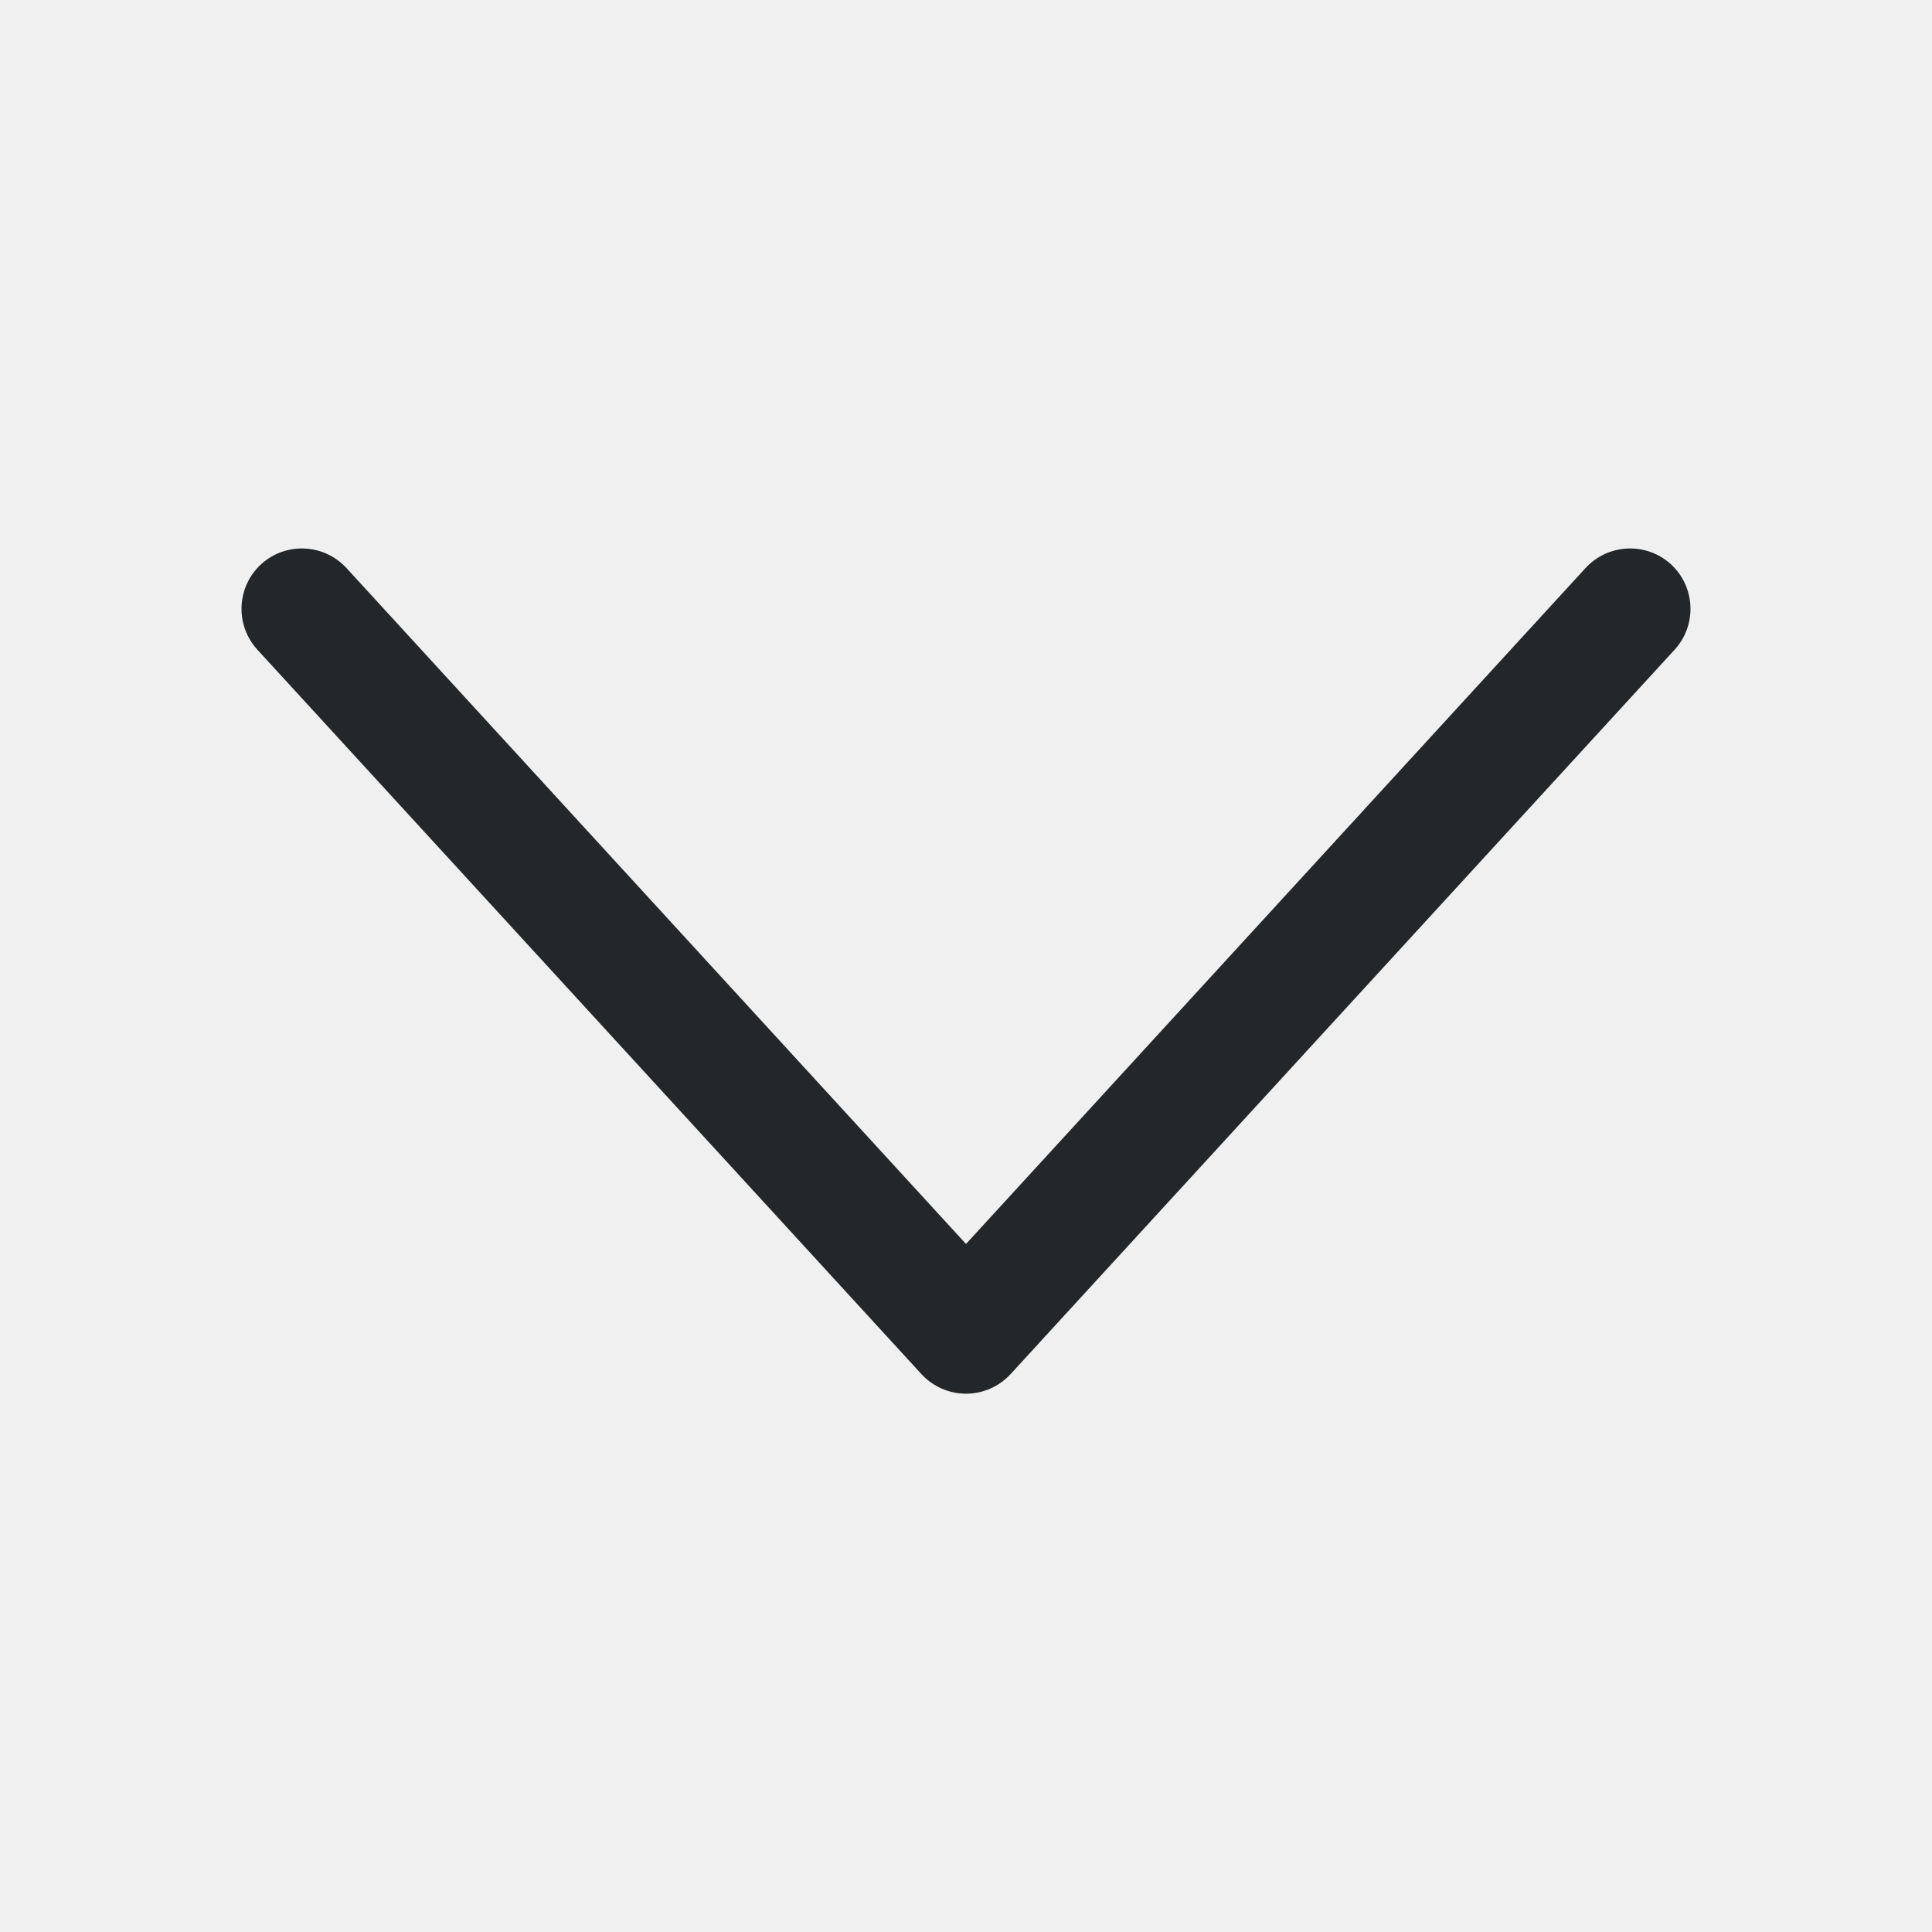
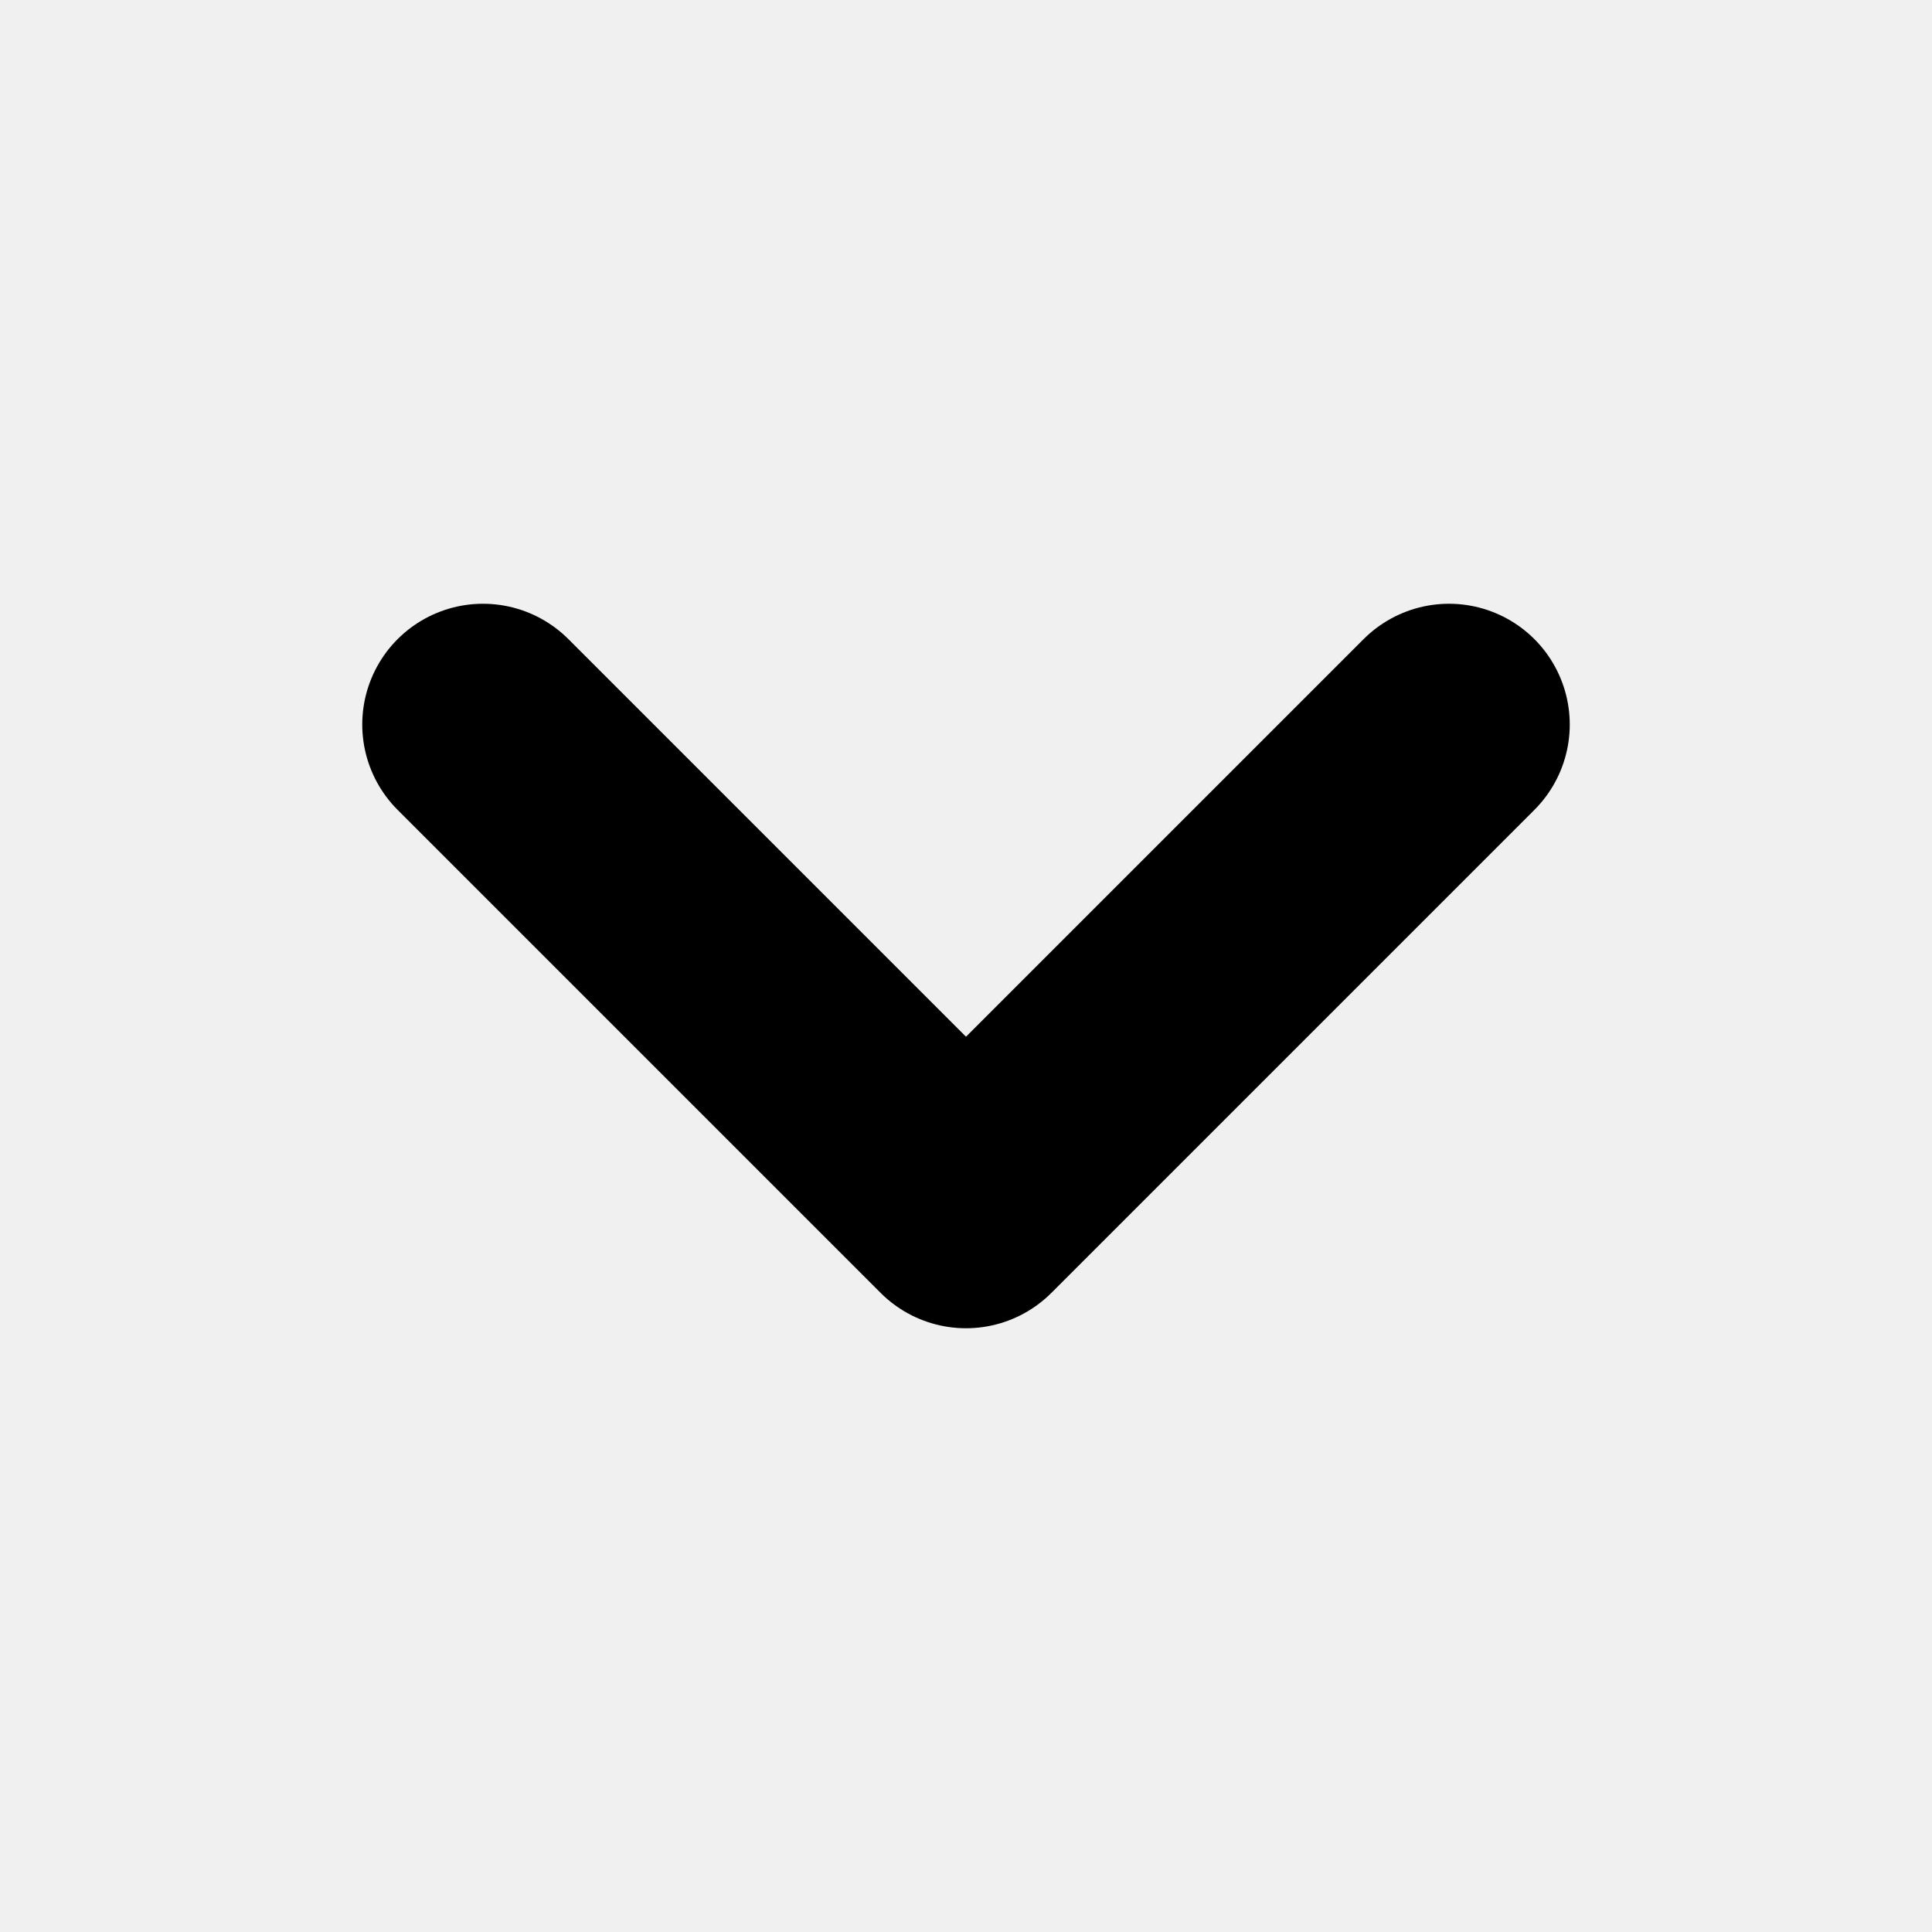
<svg xmlns="http://www.w3.org/2000/svg" width="16" height="16" viewBox="0 0 16 16" fill="none">
-   <g clip-path="url(#clip0_1549_900)">
-     <path fill-rule="evenodd" clip-rule="evenodd" d="M13.838 4.673C14.041 4.86 14.055 5.176 13.869 5.38L8.369 11.38C8.274 11.483 8.14 11.542 8 11.542C7.86 11.542 7.726 11.483 7.631 11.38L2.131 5.38C1.945 5.176 1.959 4.86 2.162 4.673C2.366 4.487 2.682 4.501 2.869 4.704L8 10.302L13.131 4.704C13.318 4.501 13.634 4.487 13.838 4.673Z" fill="#242729" />
+   <g clip-path="url(#clip0_4453_2)">
+     <path d="M4 6L8 10L12 6" stroke="black" stroke-width="2" stroke-linecap="round" stroke-linejoin="round" />
  </g>
  <defs>
-     <clipPath id="clip0_1549_900">
+     <clipPath id="clip0_4453_2">
      <rect width="16" height="16" fill="white" />
    </clipPath>
  </defs>
</svg>
